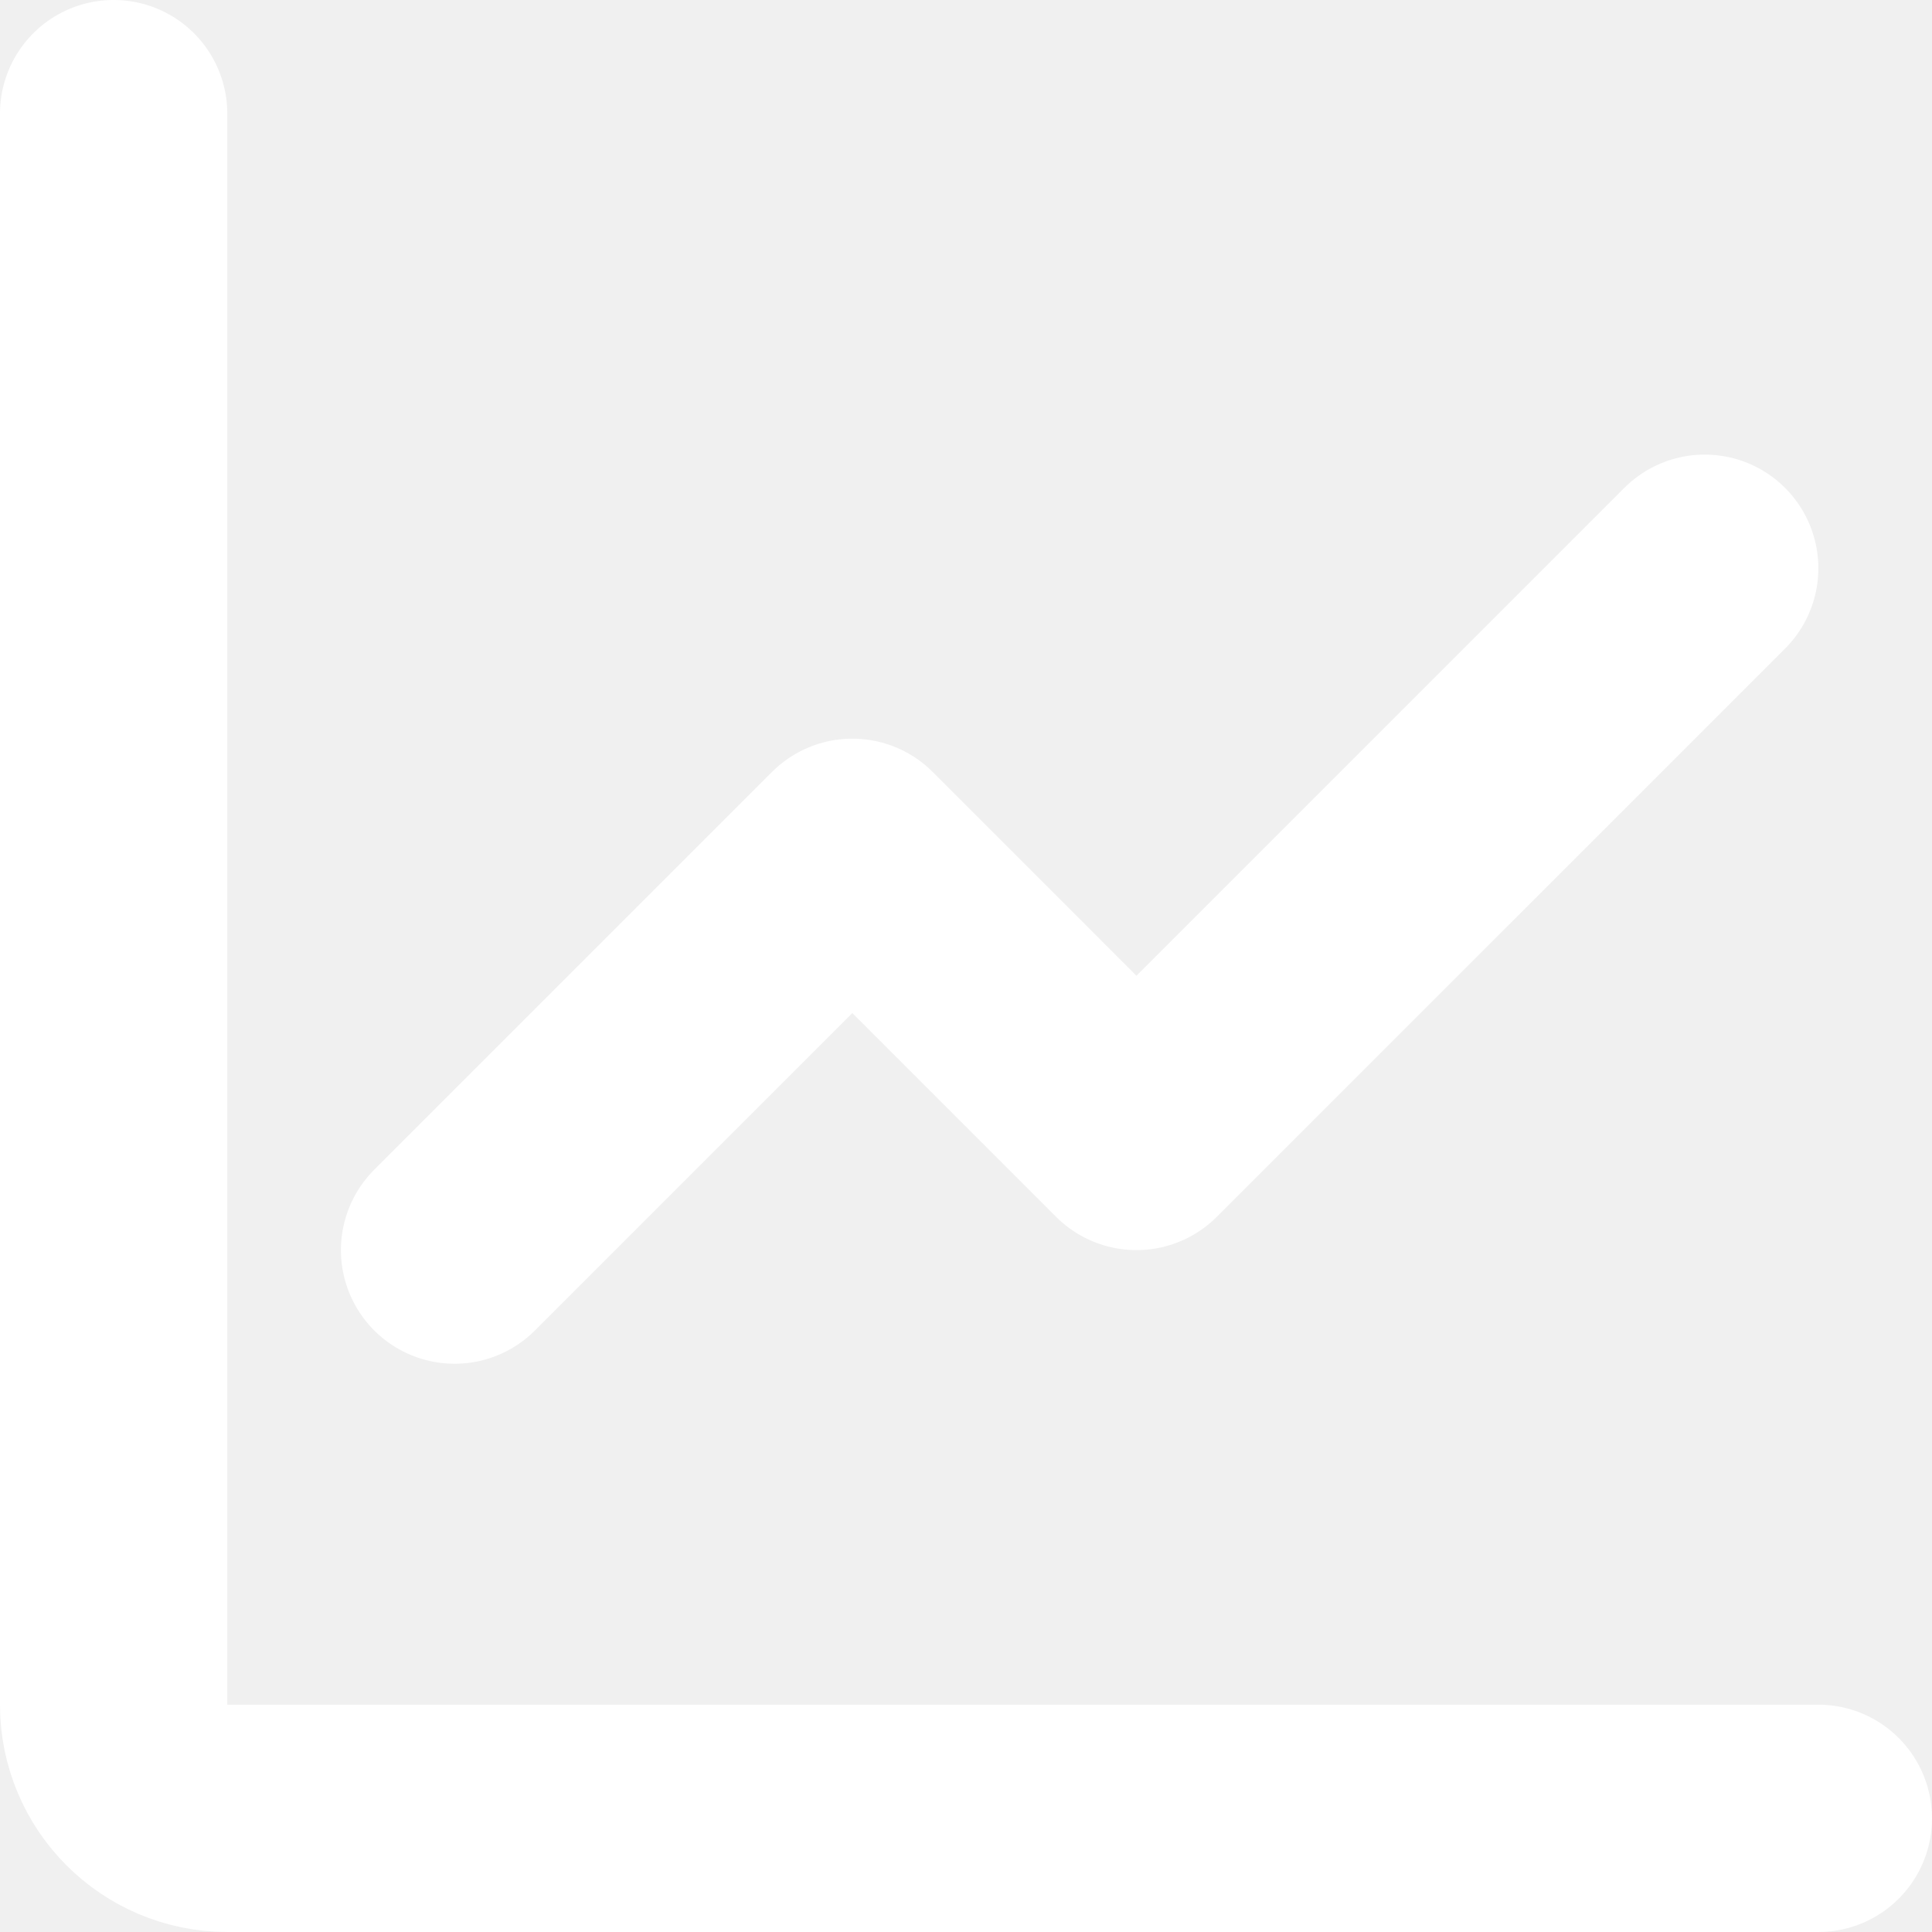
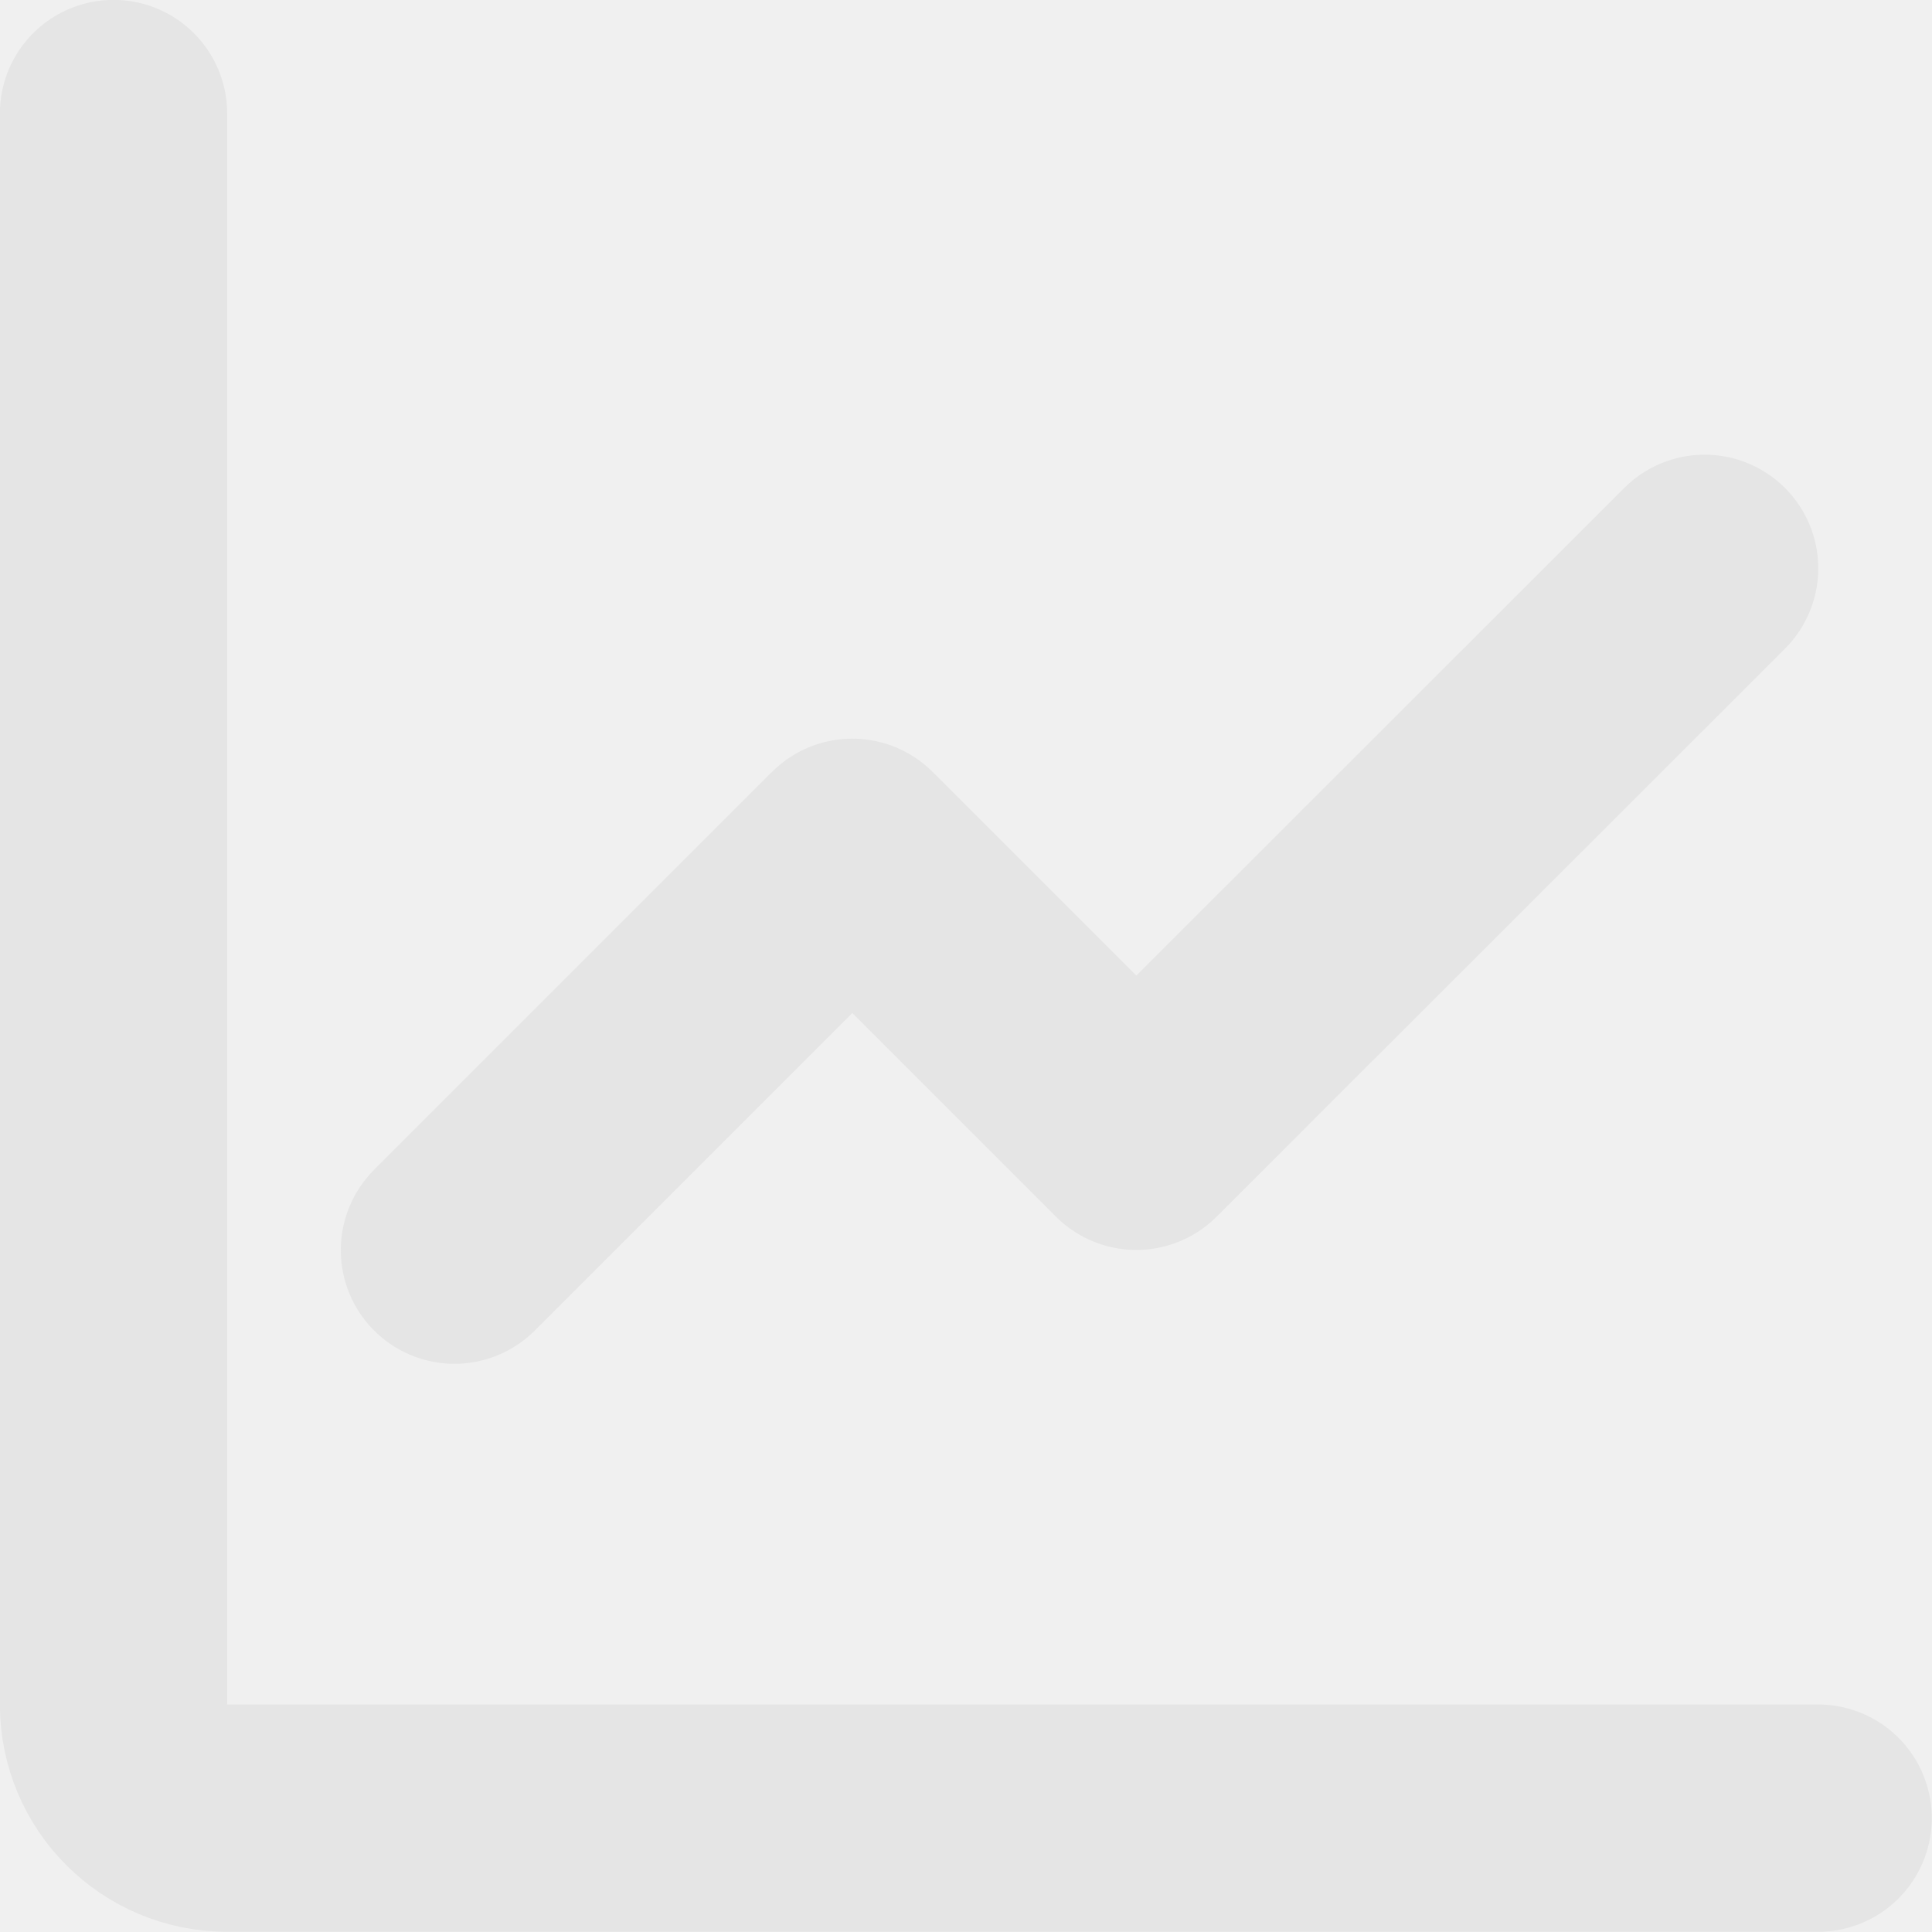
- <svg xmlns="http://www.w3.org/2000/svg" id="Layer_1" viewBox="0 0 566.67 566.67">
-   <defs>
-     <style>.cls-1{fill:none;stroke:#fff;stroke-linecap:round;stroke-linejoin:round;stroke-width:66.67px;}</style>
-   </defs>
-   <path class="cls-1" d="m33.33,33.33v466.67c0,18.41,14.92,33.33,33.33,33.33h466.67" />
-   <path class="cls-1" d="m500,166.67l-166.67,166.66-83.33-83.34-116.67,116.67" />
+ <svg xmlns="http://www.w3.org/2000/svg" version="1.1" id="Layer_1" x="0px" y="0px" viewBox="0 0 566.7 566.7" style="enable-background:new 0 0 566.7 566.7;" xml:space="preserve">
+   <style type="text/css">
+ 	.st0{fill:none;stroke:#E5E5E5;stroke-width:66.67;stroke-linecap:round;stroke-linejoin:round;}
+ </style>
+   <path class="st0" d="M33.3,33.3V500c0,18.4,14.9,33.3,33.3,33.3h466.7" />
+   <path class="st0" d="M500,166.7L333.3,333.3L250,250L133.3,366.7" />
</svg>
